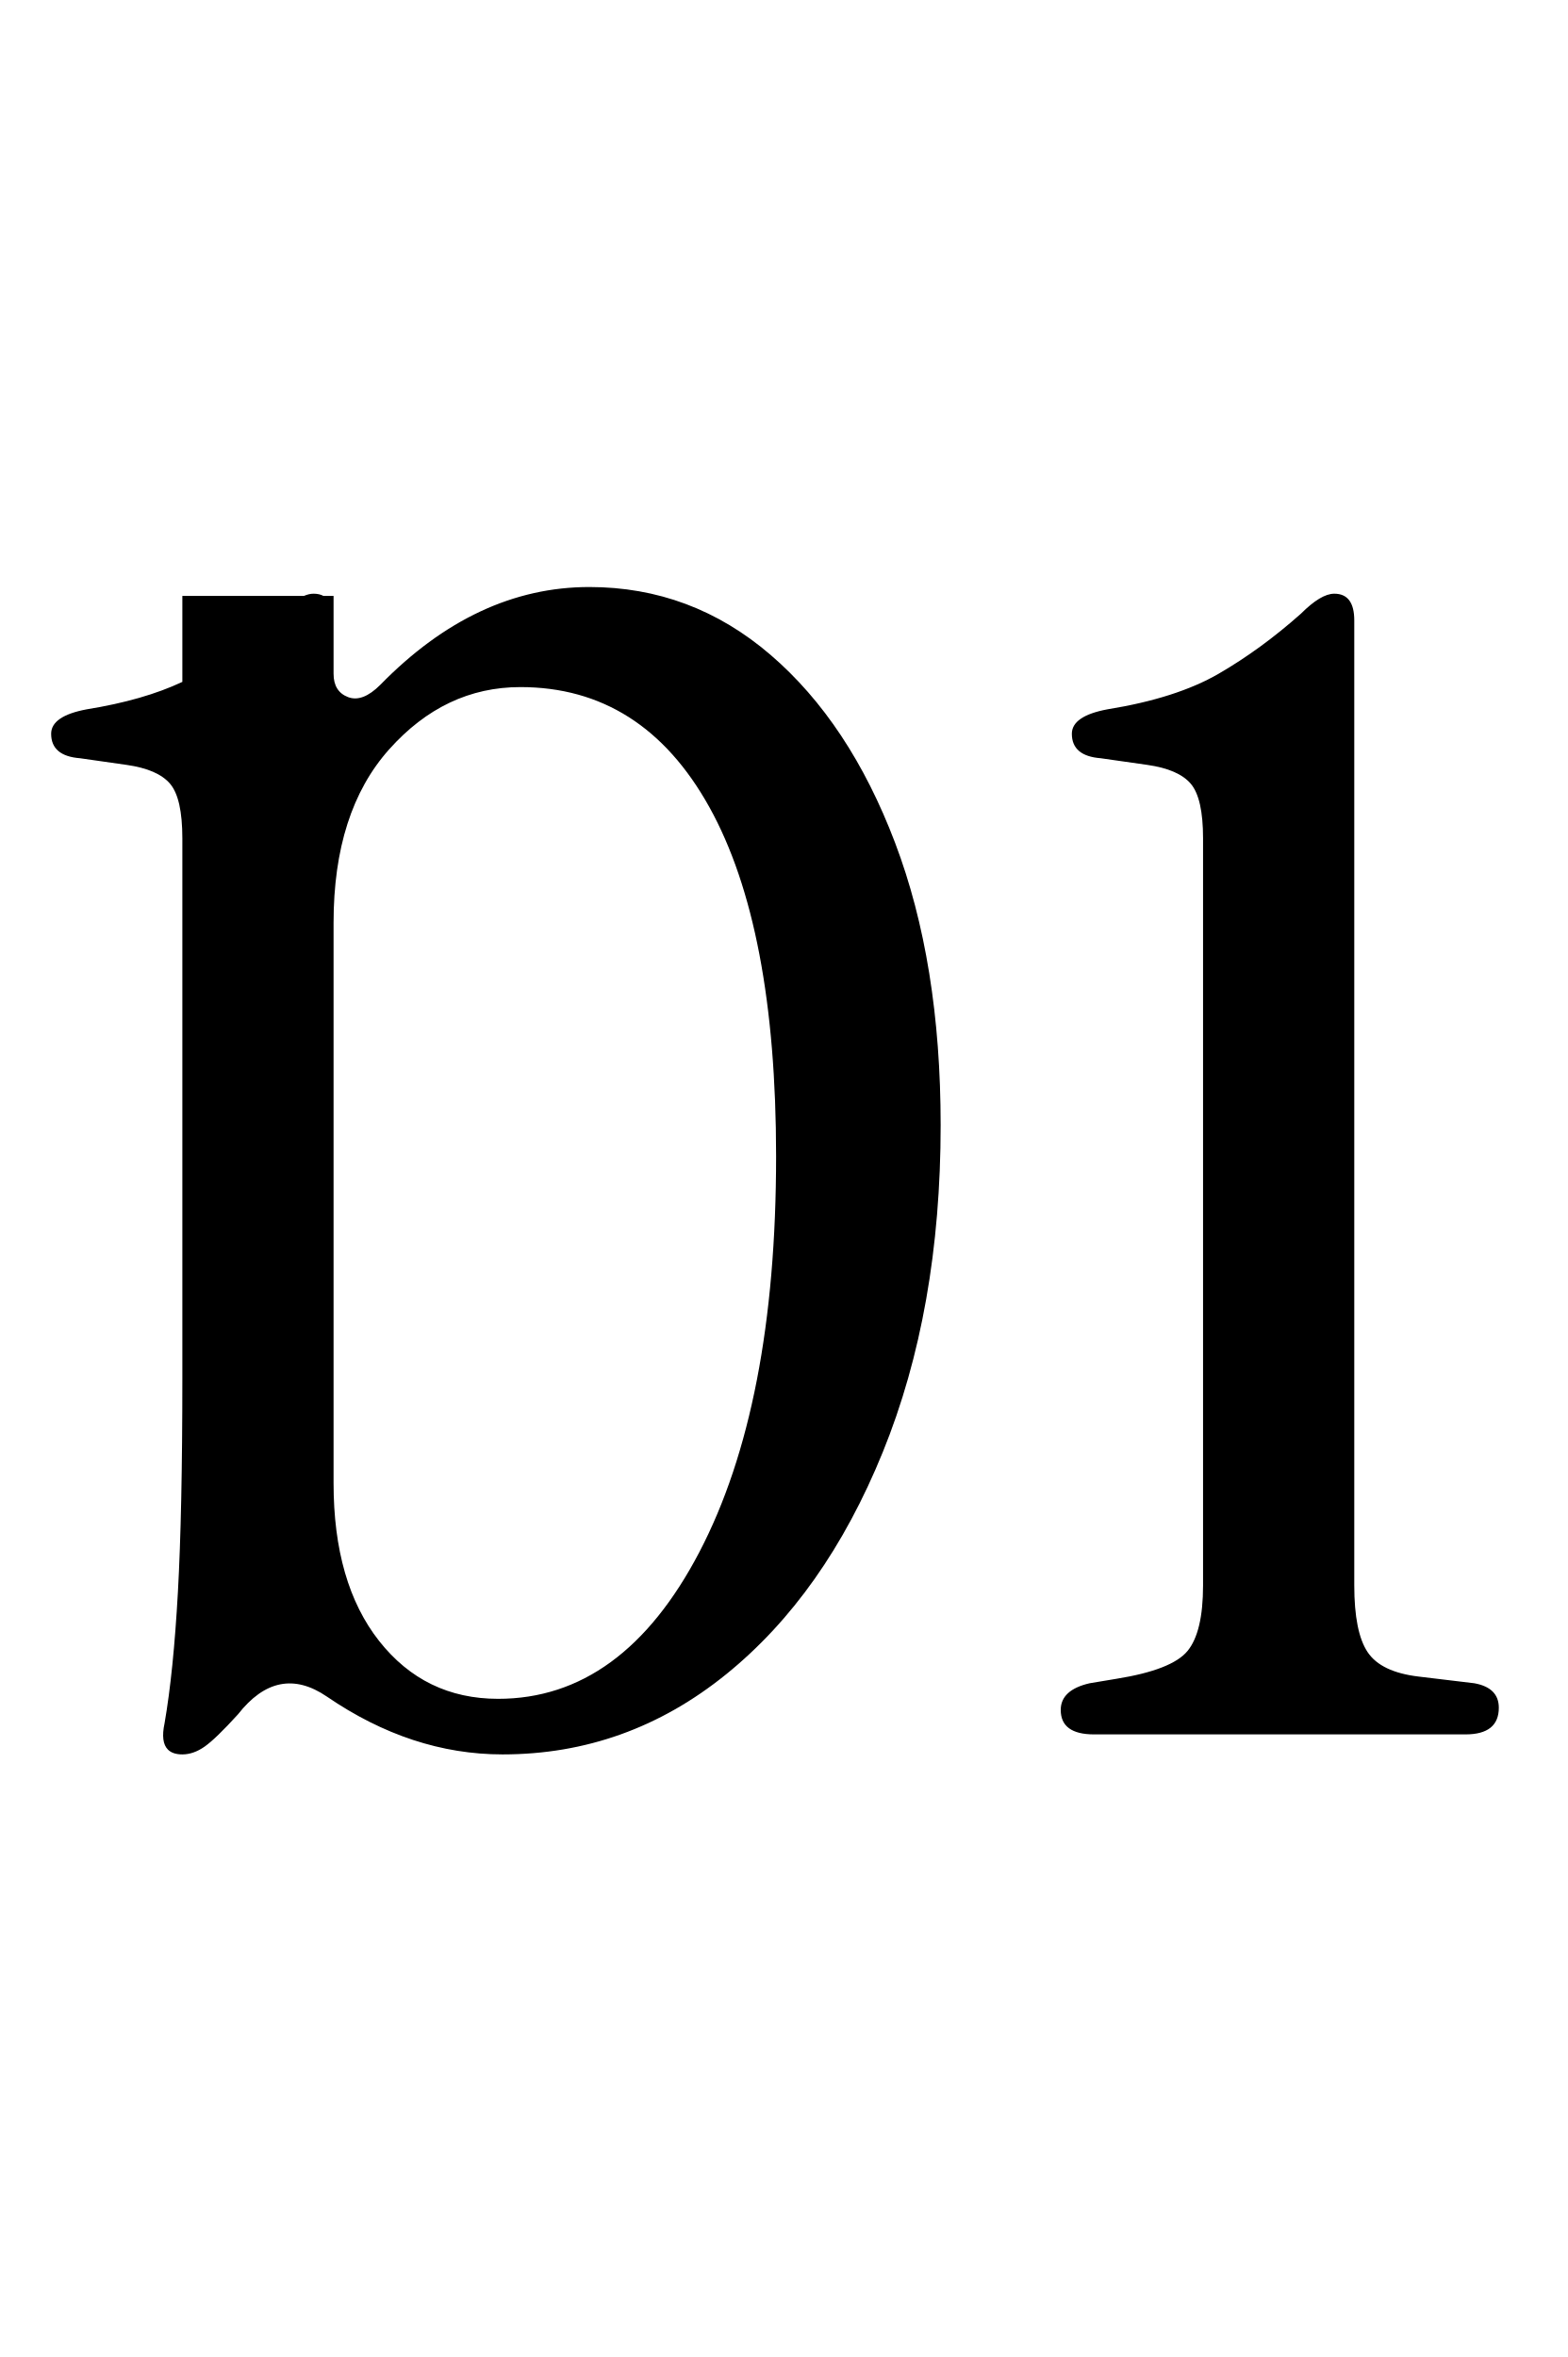
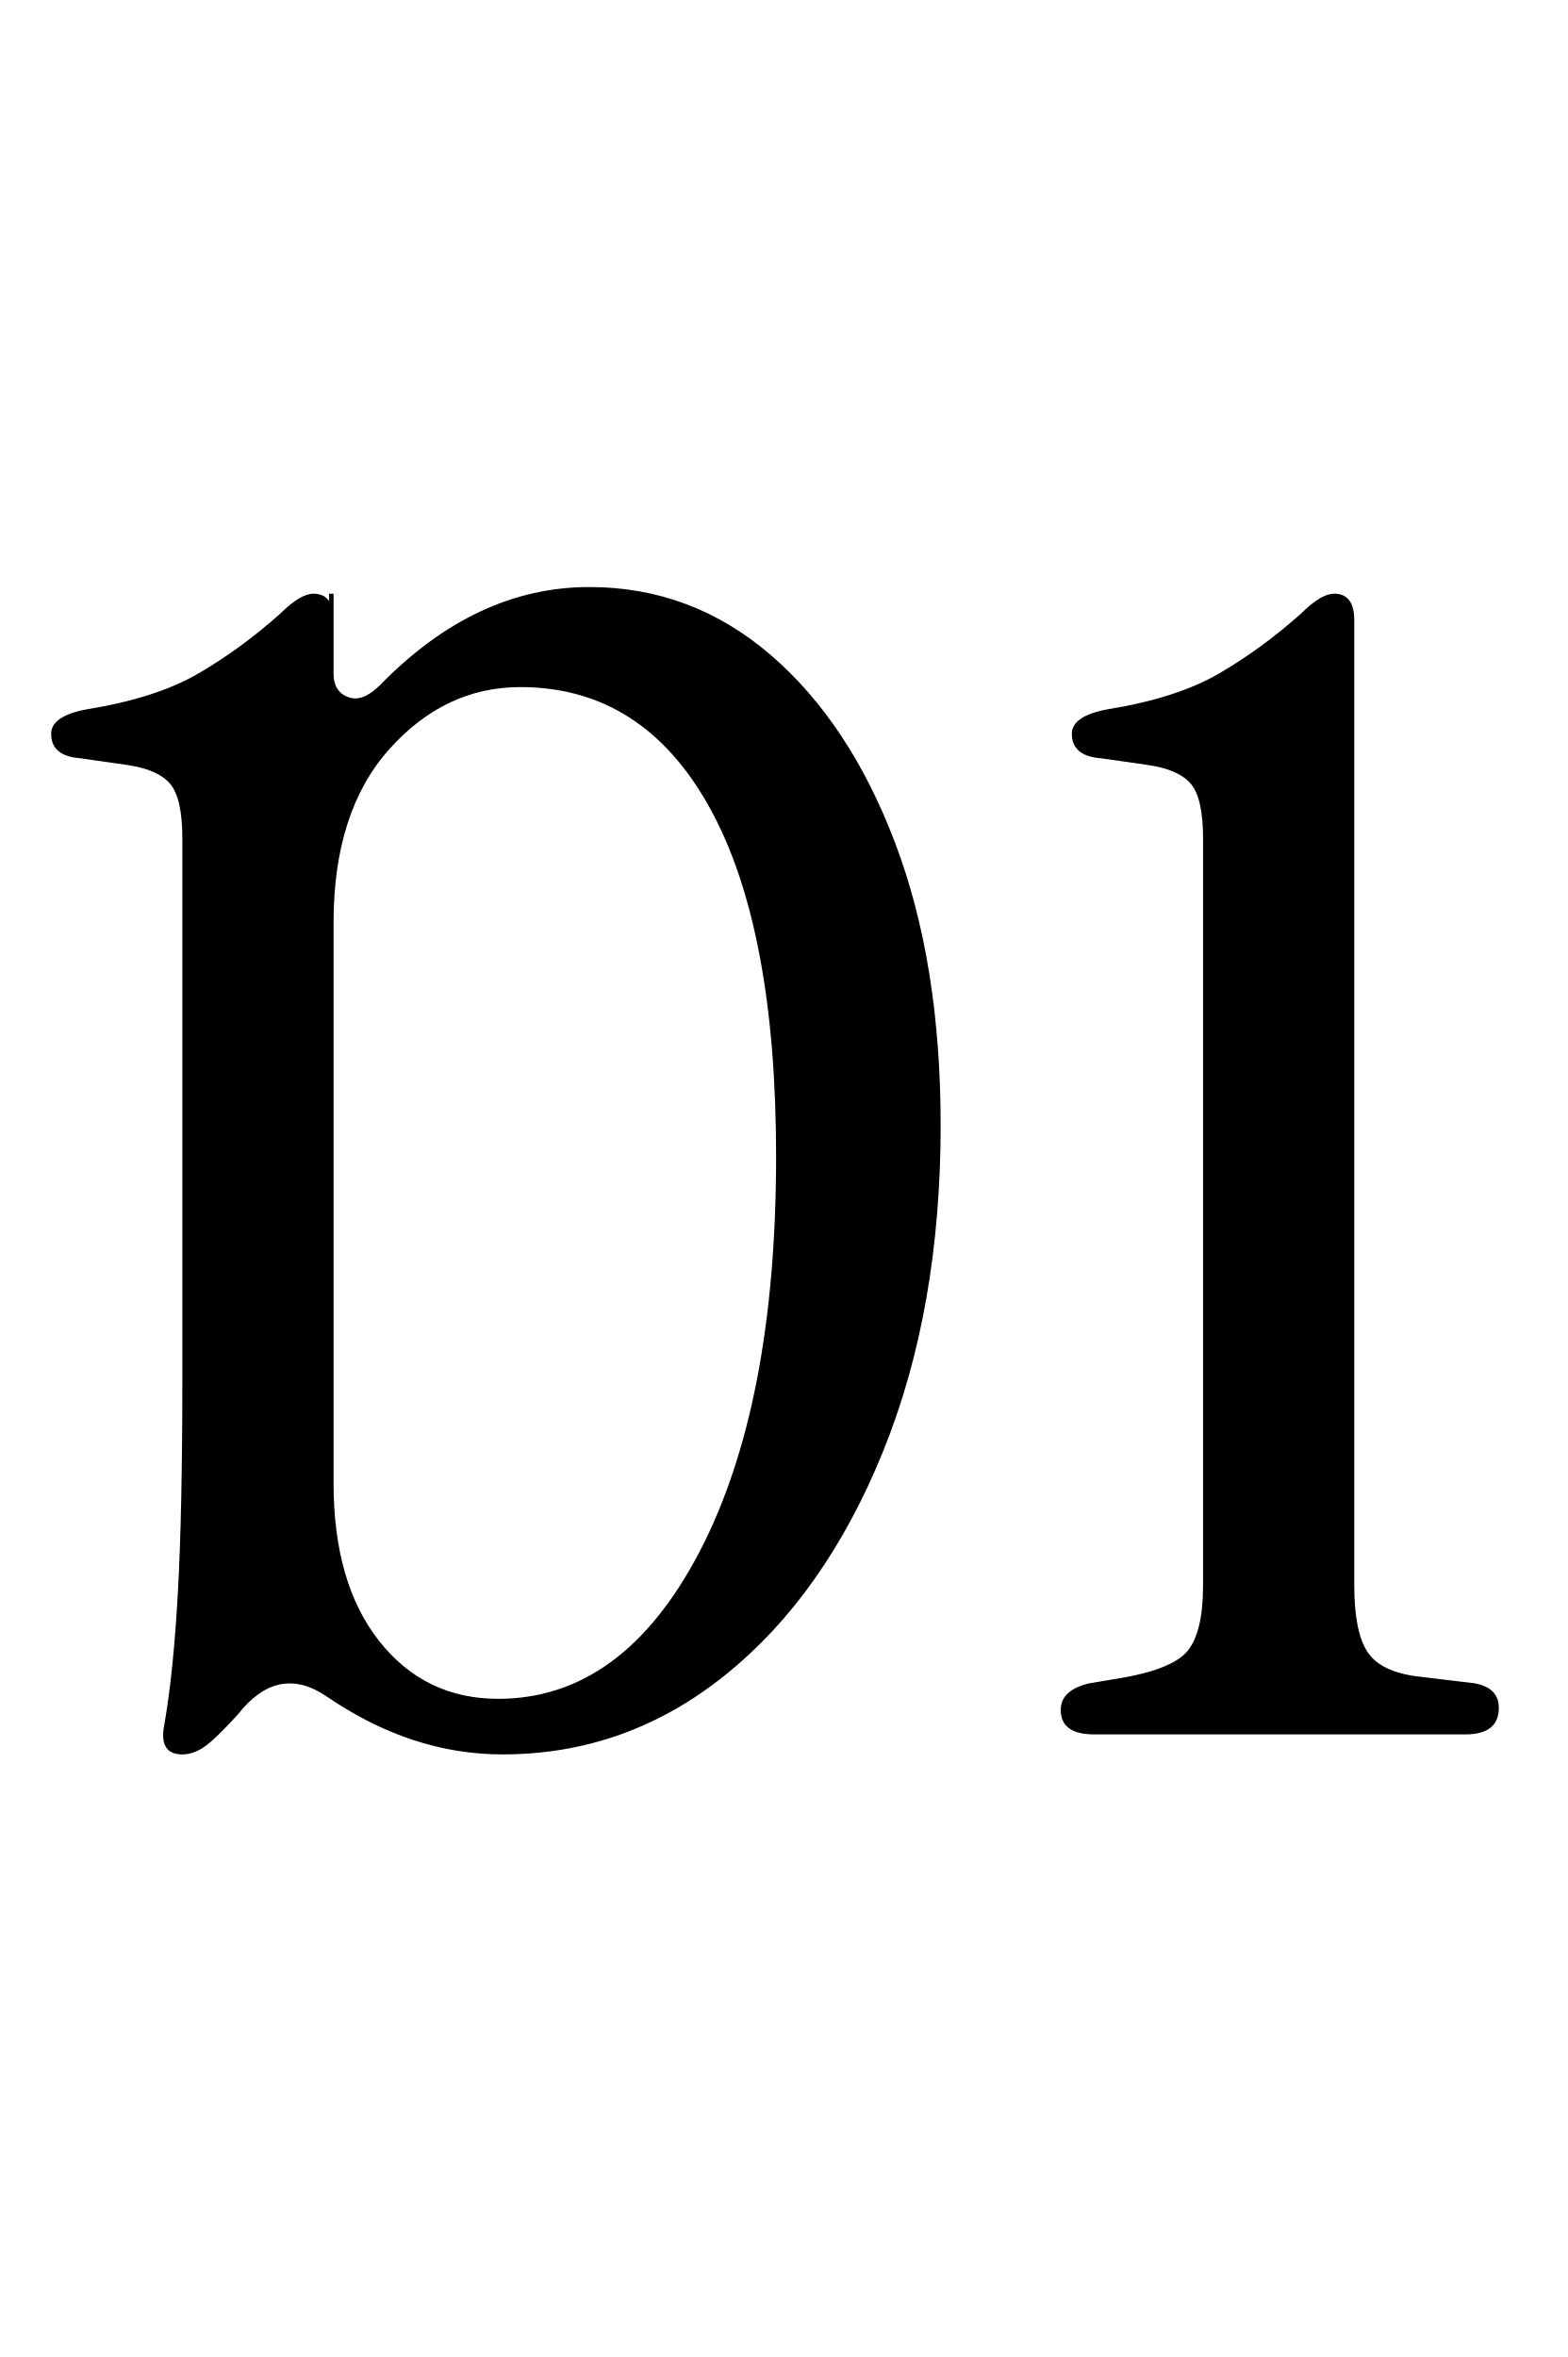
<svg xmlns="http://www.w3.org/2000/svg" viewBox="-20 -780 705 1060">
-   <path transform="scale(1,-1)" d="M206.0 -9.0Q262.0 -9.0 306.5 27.0Q351.0 63.0 377.0 127.0Q403.0 191.0 403.0 274.0Q403.0 347.0 382.5 401.0Q362.0 455.0 326.5 485.5Q291.0 516.0 245.0 516.0Q194.0 516.0 151.0 472.0Q143.0 464.0 136.5 466.5Q130.0 469.0 130.0 477.0V512.0H125.446Q123.598 513.0 121.0 513.0Q119.0 513.0 116.667 512.0H62.0V473.342Q44.588 465.127 19.0 461.0Q3.0 458.0 3.0 450.0Q3.0 440.0 16.0 439.0L37.0 436.0Q51.0 434.0 56.5 427.5Q62.0 421.0 62.0 403.0V160.0Q62.0 100.0 60.0 64.0Q58.0 28.0 54.0 5.0Q52.179 -3.5 55.518 -6.839Q57.679 -9.0 62.0 -9.0Q67.0 -9.0 72.0 -5.5Q77.0 -2.0 87.0 9.0Q105.0 32.0 127.0 17.0Q165.0 -9.0 206.0 -9.0ZM204.0 16.0Q171.0 16.0 150.5 42.0Q130.0 68.0 130.0 113.0V365.0Q130.0 415.0 155.0 443.0Q180.0 471.0 214.0 471.0Q269.0 471.0 299.0 417.0Q329.0 363.0 329.0 260.0Q329.0 148.0 294.5 82.0Q260.0 16.0 204.0 16.0ZM472.0 0.0H639.0Q654.0 0.0 654.0 12.0Q654.0 21.0 643.0 23.0L618.0 26.0Q601.0 28.0 595.0 37.0Q589.0 46.0 589.0 67.0V501.0Q589.0 513.0 580.0 513.0Q574.0 513.0 565.0 504.0Q547.0 488.0 528.0 477.0Q509.0 466.0 478.0 461.0Q462.0 458.0 462.0 450.0Q462.0 440.0 475.0 439.0L496.0 436.0Q510.0 434.0 515.5 427.5Q521.0 421.0 521.0 403.0V67.0Q521.0 46.0 514.0 37.5Q507.0 29.0 482.0 25.0L470.0 23.0Q457.0 20.0 457.0 11.0Q457.0 0.0 472.0 0.0Z" />
+   <path transform="scale(1,-1)" d="M206.0 -9.0Q262.0 -9.0 306.5 27.0Q351.0 63.0 377.0 127.0Q403.0 191.0 403.0 274.0Q403.0 347.0 382.5 401.0Q362.0 455.0 326.5 485.5Q291.0 516.0 245.0 516.0Q194.0 516.0 151.0 472.0Q143.0 464.0 136.5 466.5Q130.0 469.0 130.0 477.0V513.0H128.0V509.647Q125.757 513.0 121.0 513.0Q115.0 513.0 106.0 504.0Q88.0 488.0 69.0 477.0Q50.0 466.0 19.0 461.0Q3.0 458.0 3.0 450.0Q3.0 440.0 16.0 439.0L37.0 436.0Q51.0 434.0 56.5 427.5Q62.0 421.0 62.0 403.0V160.0Q62.0 100.0 60.0 64.0Q58.0 28.0 54.0 5.0Q52.179 -3.5 55.518 -6.839Q57.679 -9.0 62.0 -9.0Q67.0 -9.0 72.0 -5.5Q77.0 -2.0 87.0 9.0Q105.0 32.0 127.0 17.0Q165.0 -9.0 206.0 -9.0ZM204.0 16.0Q171.0 16.0 150.5 42.0Q130.0 68.0 130.0 113.0V365.0Q130.0 415.0 155.0 443.0Q180.0 471.0 214.0 471.0Q269.0 471.0 299.0 417.0Q329.0 363.0 329.0 260.0Q329.0 148.0 294.5 82.0Q260.0 16.0 204.0 16.0ZM472.0 0.0H639.0Q654.0 0.0 654.0 12.0Q654.0 21.0 643.0 23.0L618.0 26.0Q601.0 28.0 595.0 37.0Q589.0 46.0 589.0 67.0V501.0Q589.0 513.0 580.0 513.0Q574.0 513.0 565.0 504.0Q547.0 488.0 528.0 477.0Q509.0 466.0 478.0 461.0Q462.0 458.0 462.0 450.0Q462.0 440.0 475.0 439.0L496.0 436.0Q510.0 434.0 515.5 427.5Q521.0 421.0 521.0 403.0V67.0Q521.0 46.0 514.0 37.5Q507.0 29.0 482.0 25.0L470.0 23.0Q457.0 20.0 457.0 11.0Q457.0 0.0 472.0 0.0Z" />
</svg>
